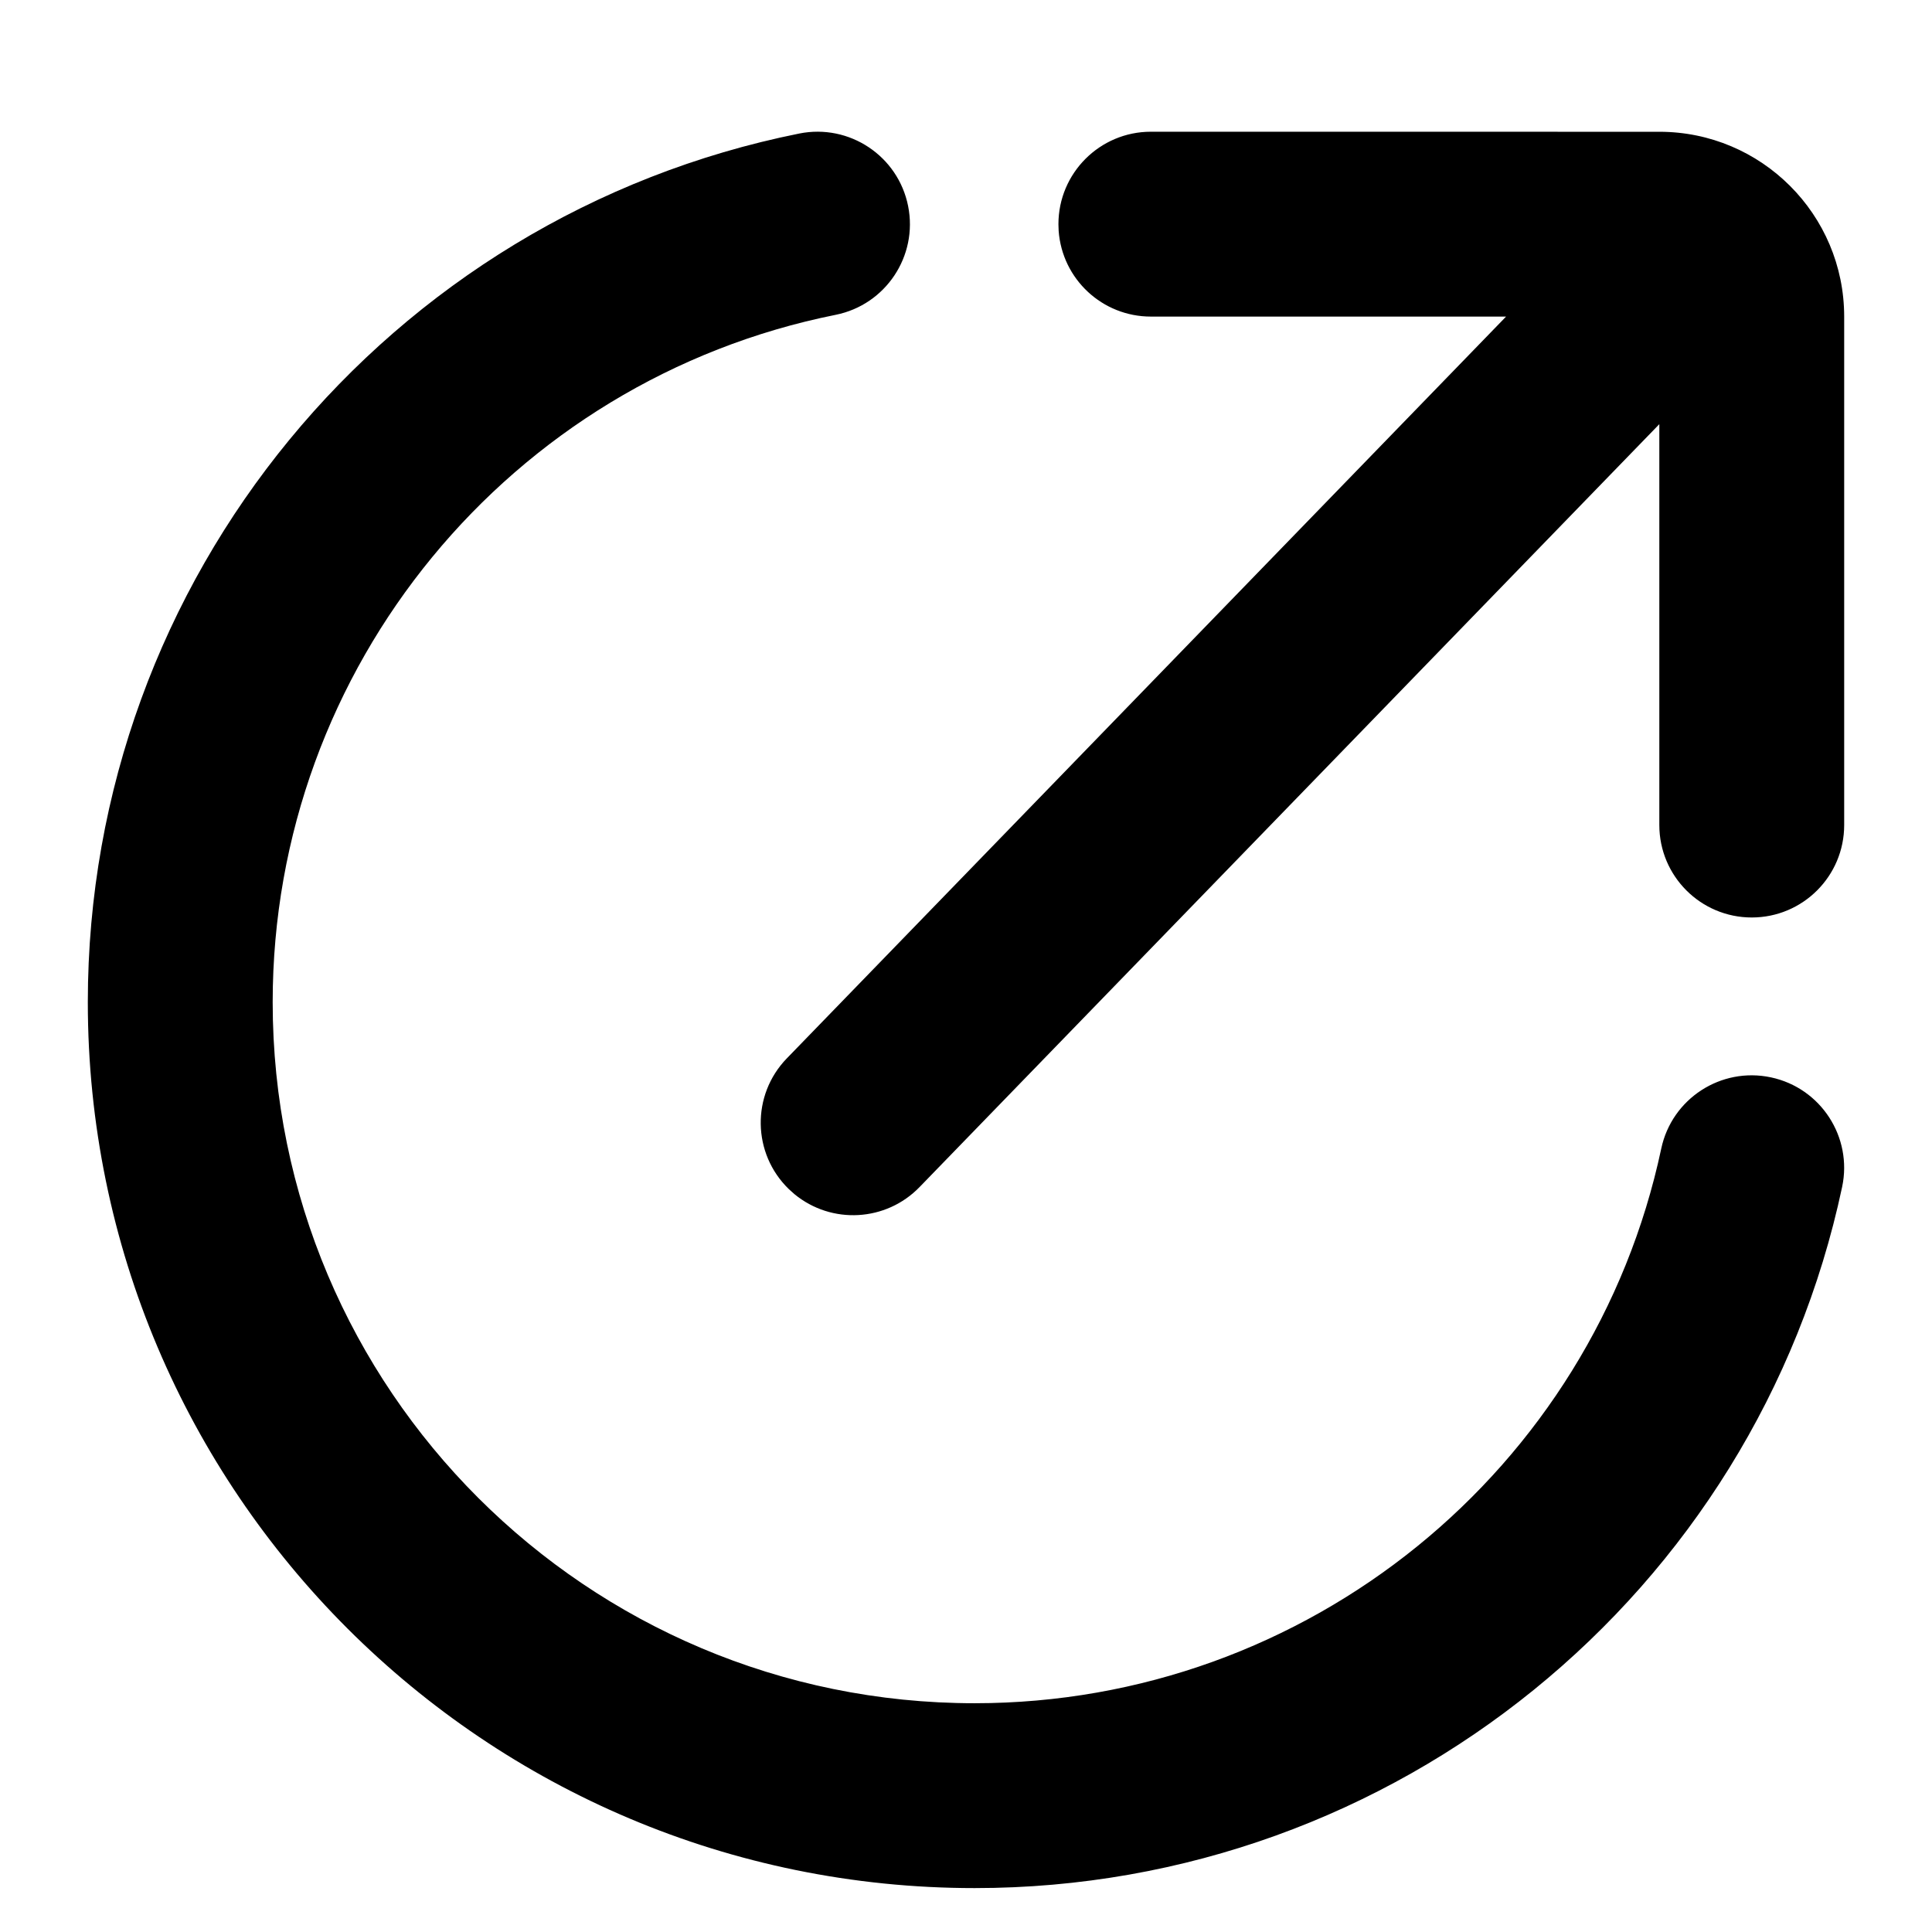
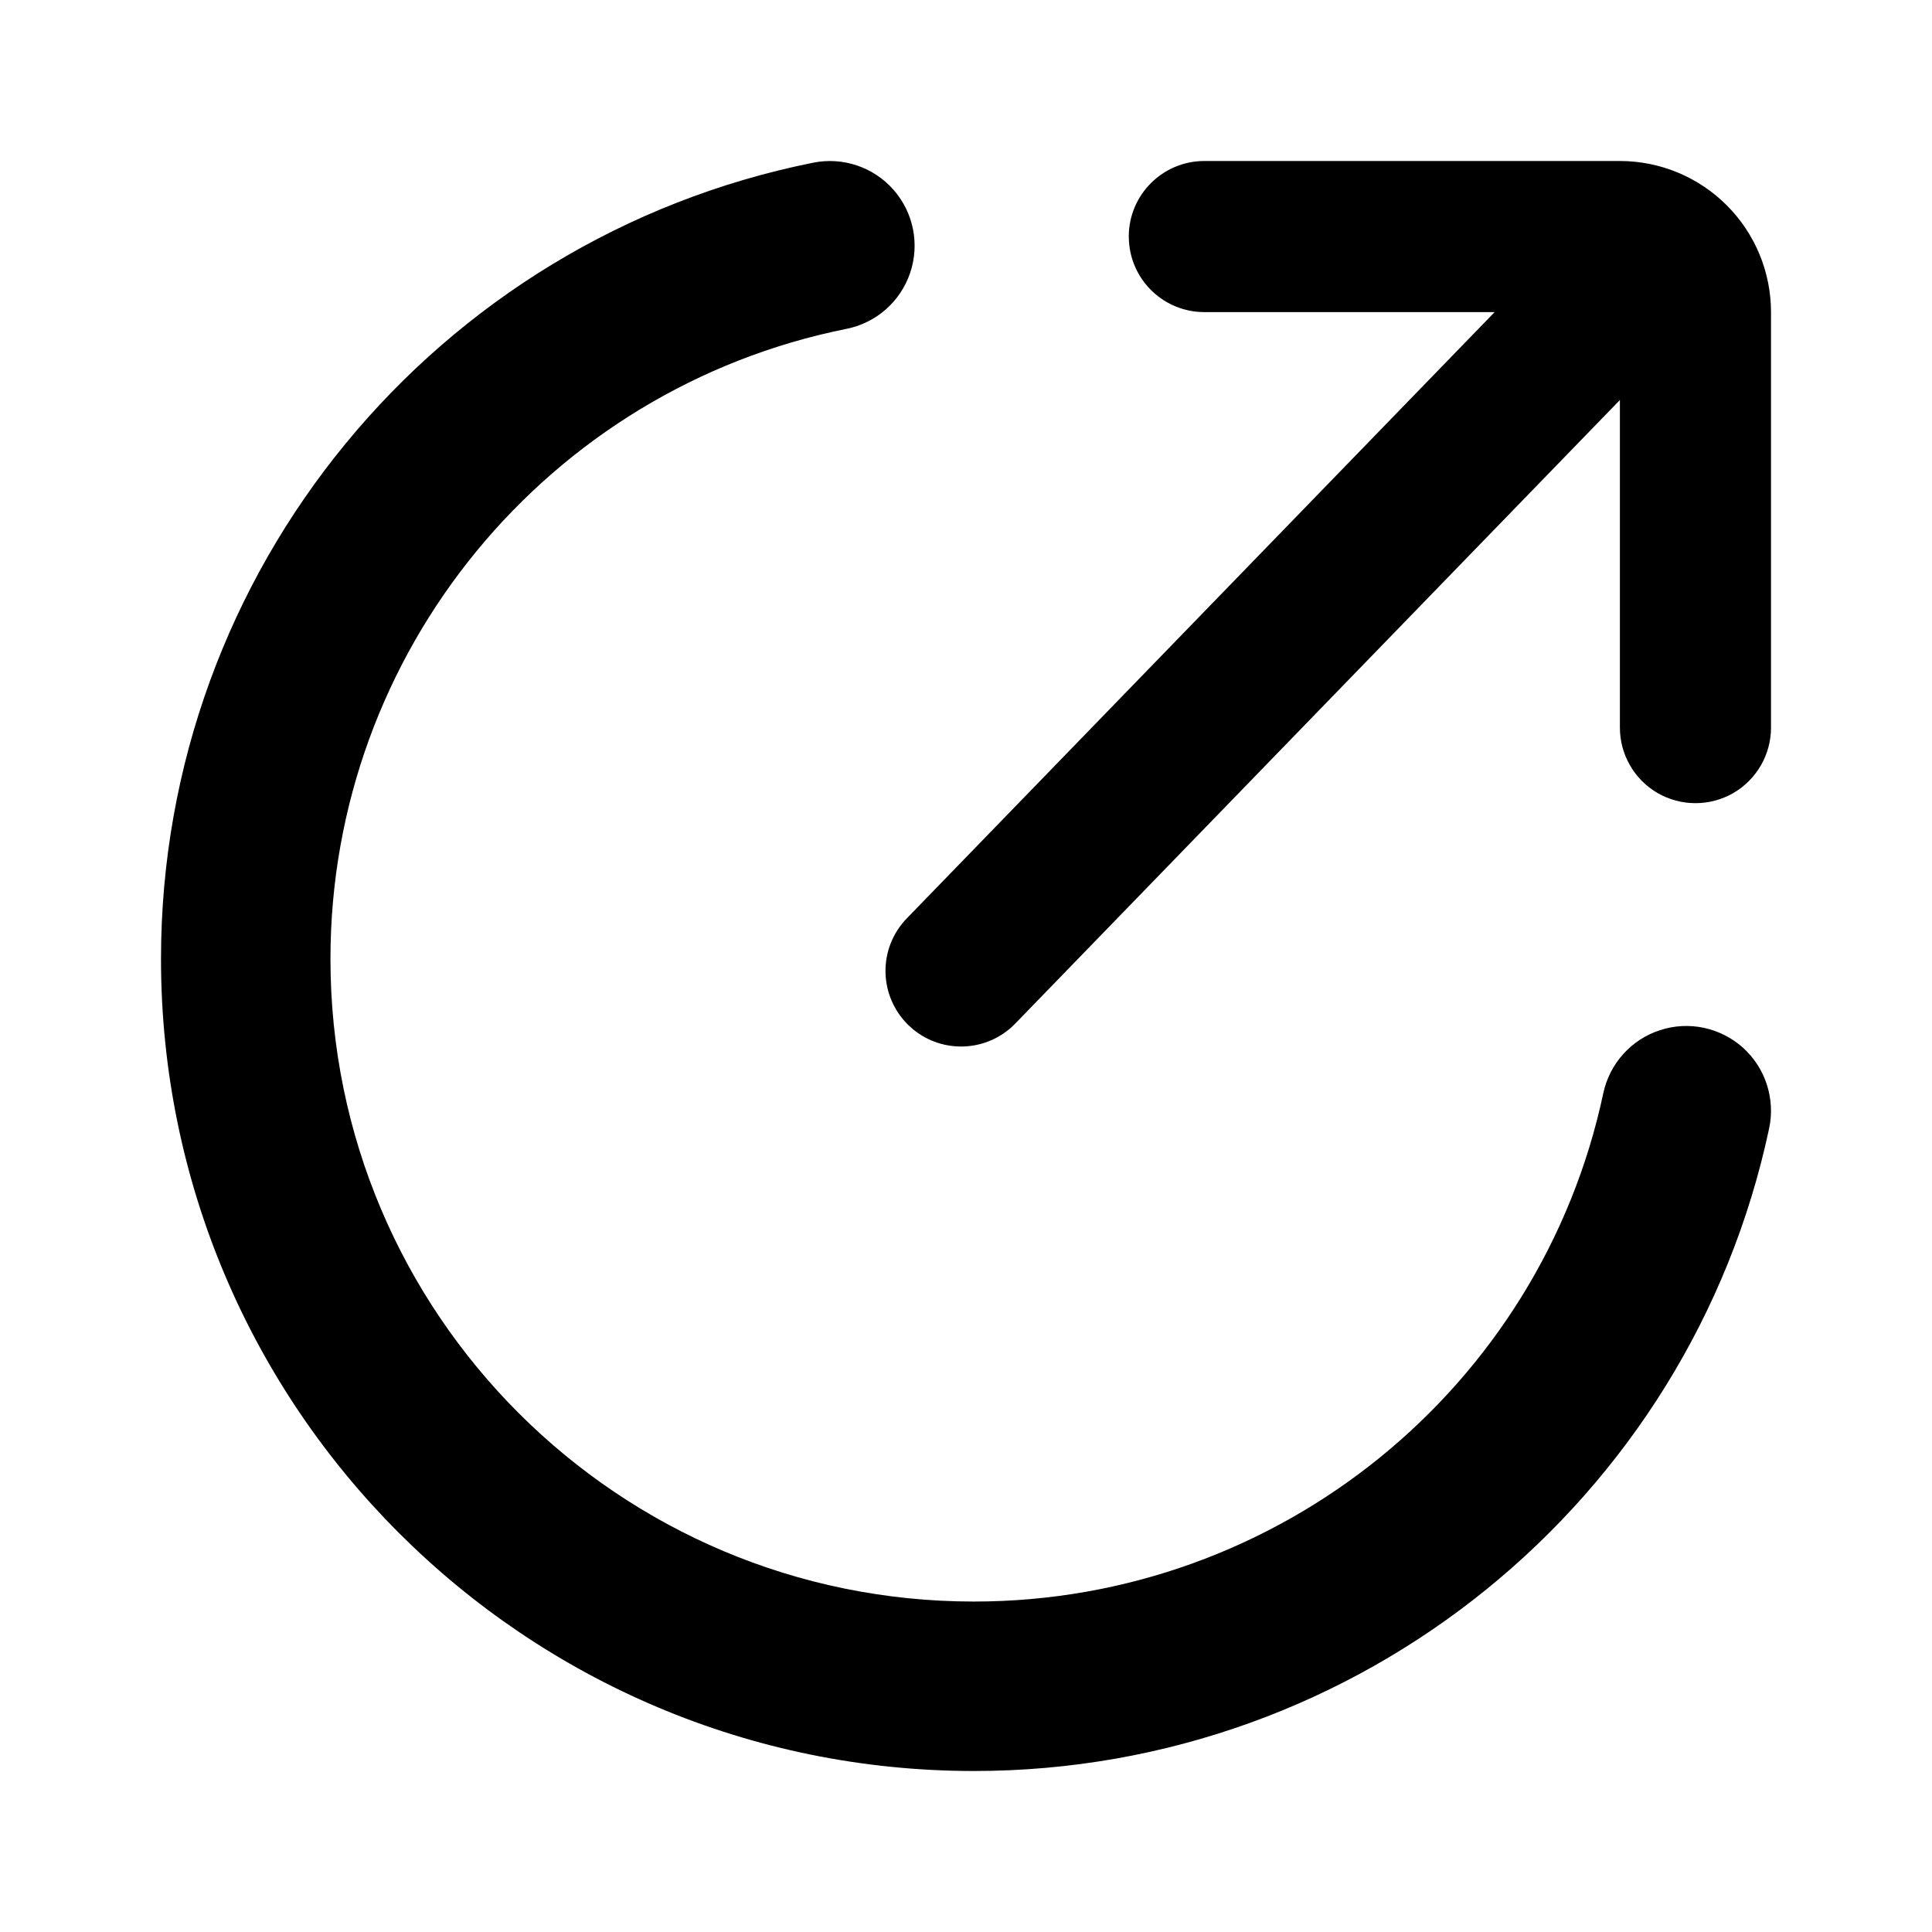
- <svg xmlns="http://www.w3.org/2000/svg" t="1638876031065" class="icon" viewBox="0 0 1024 1024" version="1.1" p-id="2558" width="200" height="200">
-   <defs>
-     <style type="text/css">@font-face { font-weight: 400; font-style: normal; font-family: Circular-Loom; src: url("https://cdn.loom.com/assets/fonts/circular/CircularXXWeb-Book-cd7d2bcec649b1243839a15d5eb8f0a3.woff2") format("woff2"); }
- @font-face { font-weight: 500; font-style: normal; font-family: Circular-Loom; src: url("https://cdn.loom.com/assets/fonts/circular/CircularXXWeb-Medium-d74eac43c78bd5852478998ce63dceb3.woff2") format("woff2"); }
- @font-face { font-weight: 700; font-style: normal; font-family: Circular-Loom; src: url("https://cdn.loom.com/assets/fonts/circular/CircularXXWeb-Bold-83b8ceaf77f49c7cffa44107561909e4.woff2") format("woff2"); }
- @font-face { font-weight: 900; font-style: normal; font-family: Circular-Loom; src: url("https://cdn.loom.com/assets/fonts/circular/CircularXXWeb-Black-bf067ecb8aa777ceb6df7d72226febca.woff2") format("woff2"); }
- </style>
-   </defs>
-   <path d="M423.633 70.772a48.989 48.989 0 1 1 19.27 96.093C270.522 201.425 144.524 353.373 144.524 531.153c0 205.219 166.54 371.596 372.038 371.596 176.547 0 327.75-123.764 363.939-293.981a48.989 48.989 0 1 1 95.86 20.364C930.607 844.404 739.607 1000.727 516.585 1000.727 257.001 1000.727 46.545 790.505 46.545 531.153 46.545 306.432 205.731 114.502 423.633 70.772z m455.82-0.931A97.978 97.978 0 0 1 977.455 167.796V437.295a48.989 48.989 0 1 1-97.978 0V224.815L487.377 629.178a48.989 48.989 0 0 1-66.304 3.747l-2.979-2.676a48.989 48.989 0 0 1-1.071-69.283L798.255 167.796h-188.276a48.989 48.989 0 0 1-48.873-45.475l-0.116-3.491c0-27.066 21.946-49.012 48.989-49.012z" p-id="2559" />
+ <svg xmlns="http://www.w3.org/2000/svg" width="24" height="24" viewBox="0 0 24 24" version="1.1" stroke="none" stroke-width="1" fill="currentColor" stroke-linecap="round" stroke-linejoin="round">
+   <path d="M10.102,2.021 C10.47,1.947 10.851,2.075 11.099,2.357 C11.348,2.64 11.427,3.033 11.306,3.39 C11.186,3.746 10.885,4.011 10.516,4.085 C6.812,4.828 4.105,8.092 4.105,11.912 C4.105,16.321 7.683,19.895 12.098,19.895 C15.891,19.895 19.14,17.236 19.917,13.579 C19.996,13.211 20.264,12.913 20.622,12.797 C20.979,12.68 21.372,12.764 21.652,13.015 C21.931,13.267 22.055,13.649 21.977,14.017 C20.994,18.642 16.89,22 12.099,22 C6.522,22 2,17.484 2,11.912 C2,7.084 5.42,2.96 10.102,2.021 Z M20.123,2 C20.621,2 21.098,2.198 21.45,2.55 C21.802,2.902 22,3.379 22,3.877 L22,9.039 C22,9.374 21.821,9.684 21.531,9.852 C21.24,10.019 20.883,10.019 20.592,9.852 C20.302,9.684 20.123,9.374 20.123,9.039 L20.123,4.969 L12.612,12.715 C12.272,13.066 11.72,13.097 11.342,12.786 L11.285,12.735 C11.107,12.562 11.004,12.325 11,12.076 C10.996,11.827 11.091,11.587 11.265,11.408 L18.567,3.877 L14.961,3.877 C14.469,3.877 14.06,3.497 14.025,3.006 L14.022,2.939 C14.022,2.42 14.443,2 14.961,2 L20.123,2 Z" />
</svg>
